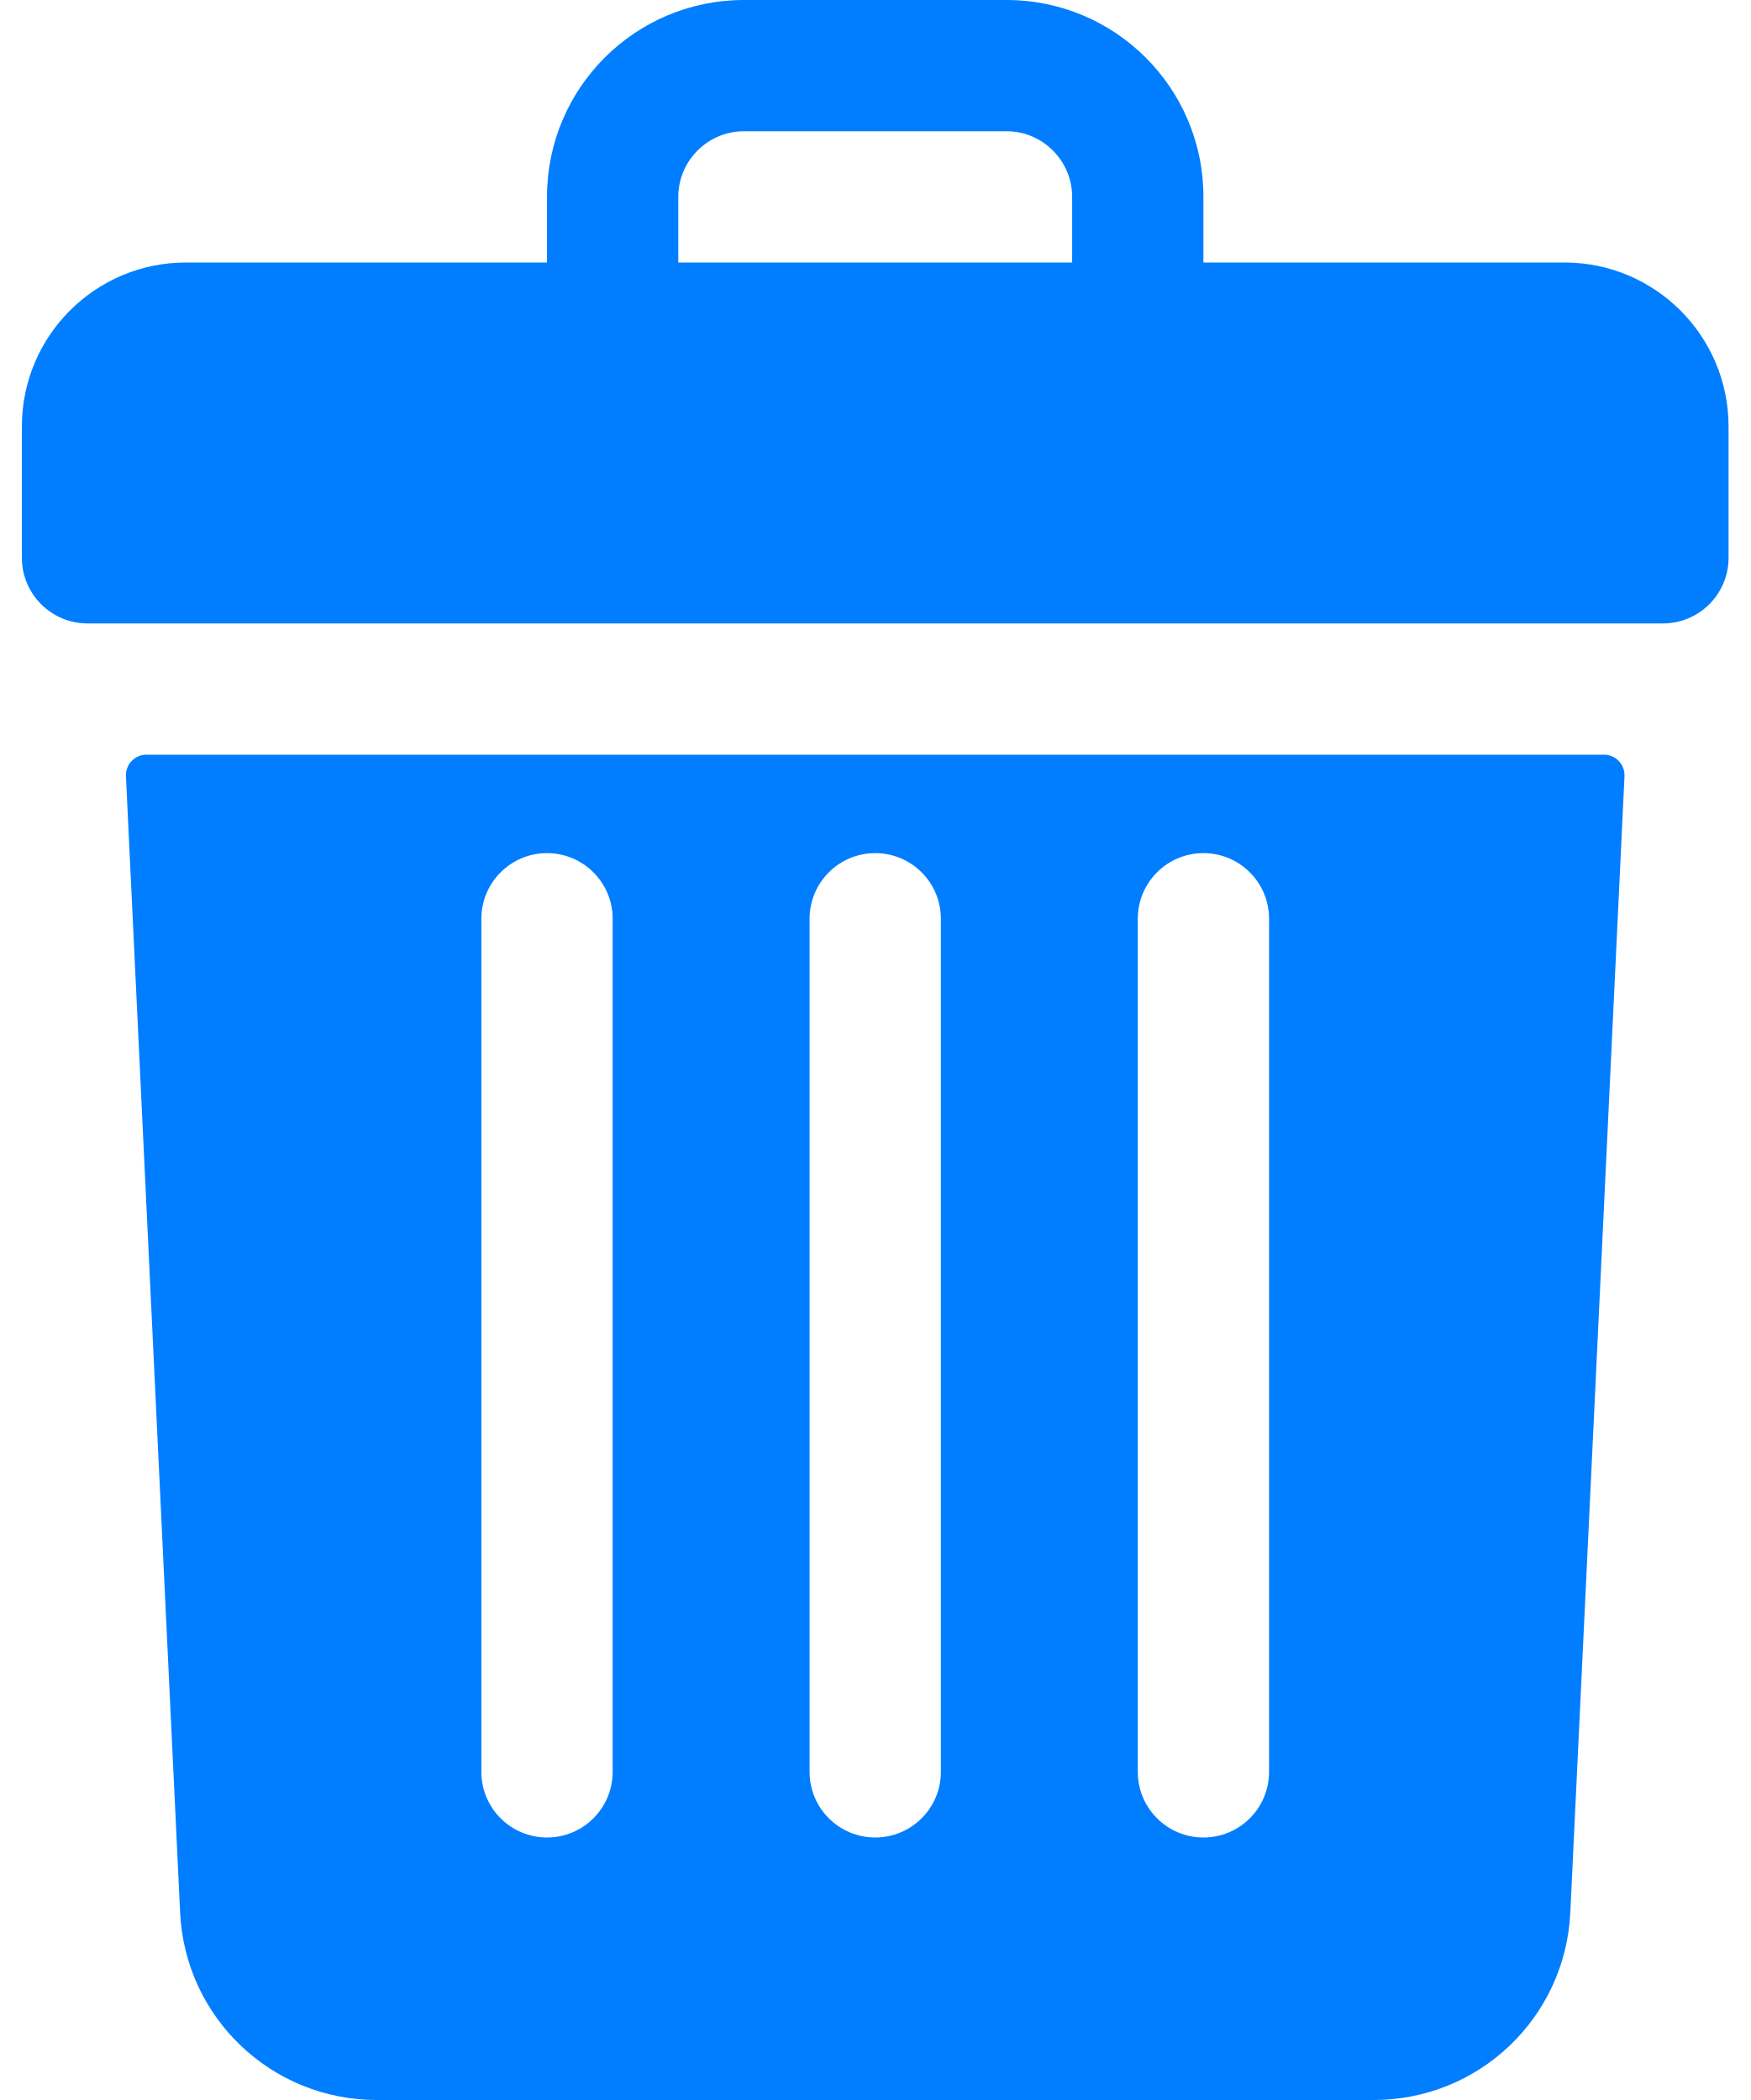
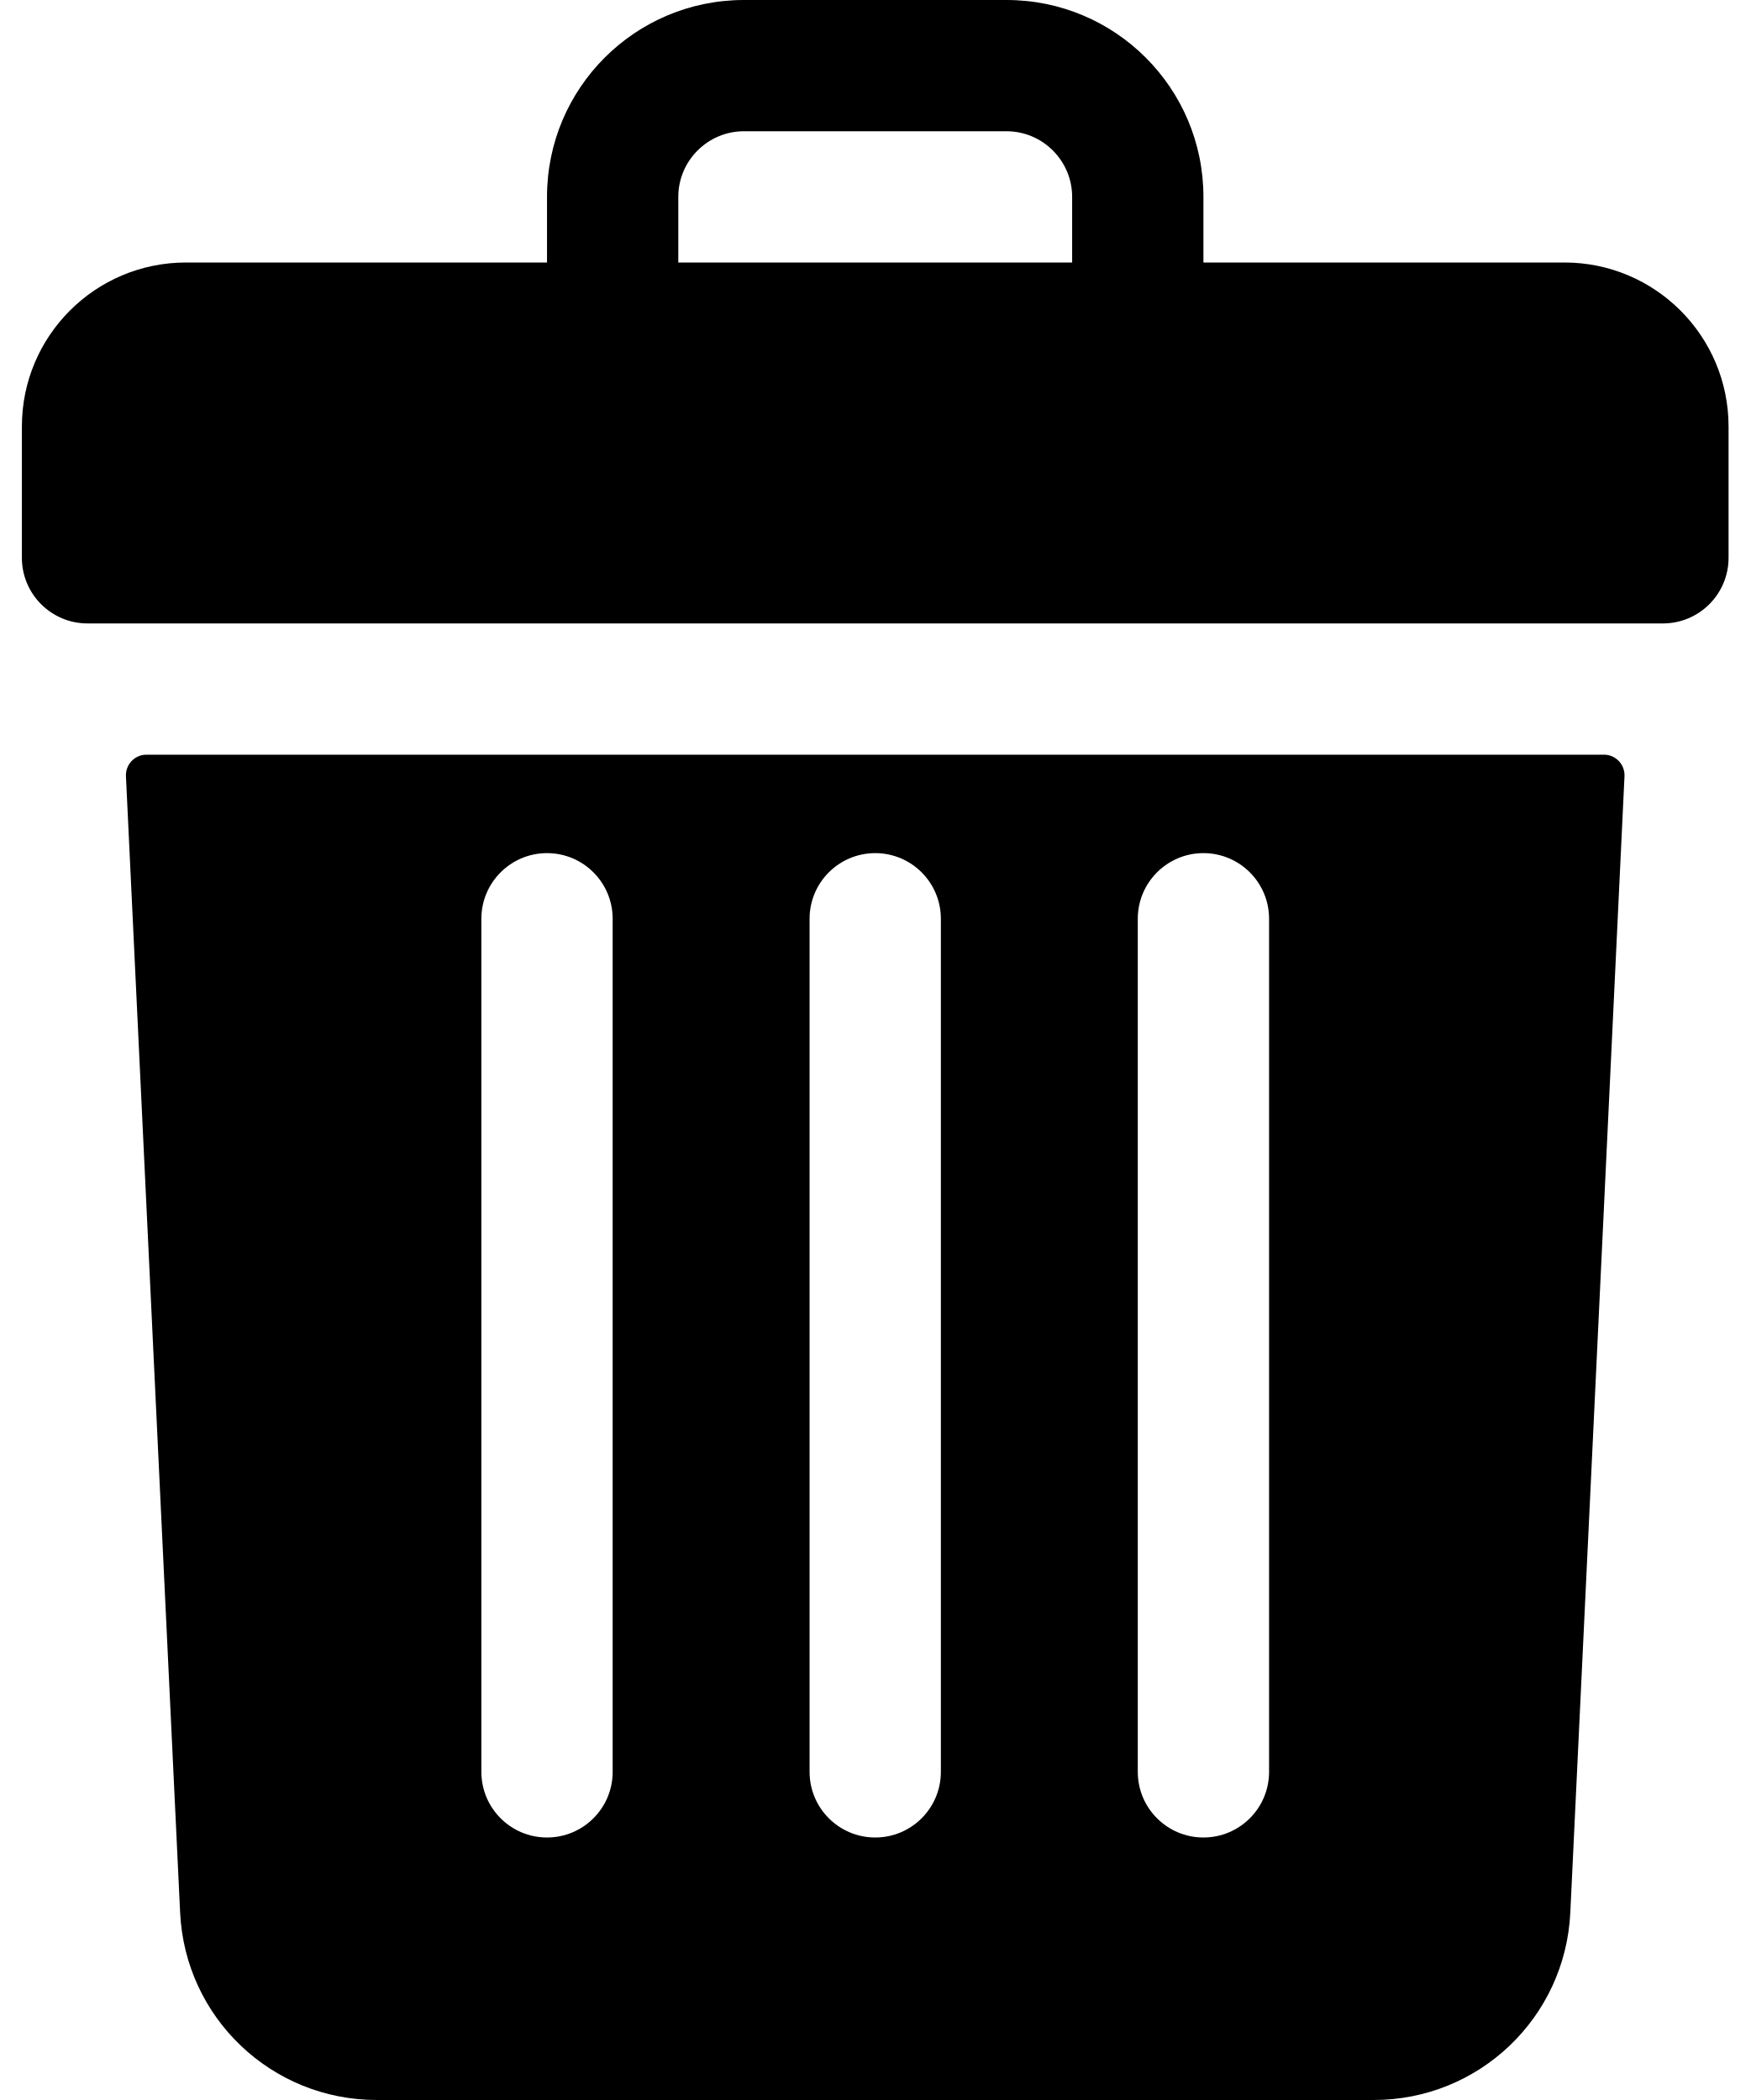
<svg xmlns="http://www.w3.org/2000/svg" width="20" height="24" viewBox="0 0 20 24" fill="none">
-   <path d="M17.875 3H13.75V2.25C13.75 1.007 12.743 0 11.5 0H8.5C7.257 0 6.25 1.007 6.25 2.25V3H2.125C1.089 3 0.25 3.839 0.25 4.875V6.375C0.25 6.789 0.586 7.125 1 7.125H19C19.414 7.125 19.75 6.789 19.75 6.375V4.875C19.75 3.839 18.91 3 17.875 3ZM7.75 2.25C7.75 1.837 8.087 1.5 8.5 1.5H11.5C11.913 1.5 12.25 1.837 12.25 2.25V3H7.75V2.25Z" fill="#007EFF" />
-   <path d="M1.673 8.625C1.539 8.625 1.433 8.737 1.439 8.871L2.058 21.857C2.115 23.059 3.102 24 4.305 24H15.695C16.898 24 17.885 23.059 17.942 21.857L18.561 8.871C18.567 8.737 18.46 8.625 18.327 8.625H1.673ZM13 10.5C13 10.086 13.336 9.75 13.75 9.75C14.164 9.75 14.5 10.086 14.5 10.5V20.25C14.5 20.664 14.164 21 13.75 21C13.336 21 13 20.664 13 20.25V10.5ZM9.25 10.5C9.25 10.086 9.586 9.75 10 9.75C10.414 9.75 10.75 10.086 10.75 10.5V20.25C10.75 20.664 10.414 21 10 21C9.586 21 9.25 20.664 9.25 20.25V10.5ZM5.5 10.5C5.5 10.086 5.836 9.75 6.25 9.75C6.664 9.75 7 10.086 7 10.5V20.25C7 20.664 6.664 21 6.25 21C5.836 21 5.5 20.664 5.5 20.25V10.5Z" fill="#007EFF" />
+   <path d="M17.875 3H13.75V2.25C13.75 1.007 12.743 0 11.5 0H8.5C7.257 0 6.25 1.007 6.25 2.25V3H2.125C1.089 3 0.25 3.839 0.25 4.875V6.375C0.25 6.789 0.586 7.125 1 7.125H19C19.414 7.125 19.75 6.789 19.75 6.375V4.875C19.75 3.839 18.91 3 17.875 3ZM7.75 2.25C7.75 1.837 8.087 1.5 8.5 1.5H11.5C11.913 1.5 12.25 1.837 12.25 2.25V3H7.75V2.25Z" fill="#000000" />
+   <path d="M1.673 8.625C1.539 8.625 1.433 8.737 1.439 8.871L2.058 21.857C2.115 23.059 3.102 24 4.305 24H15.695C16.898 24 17.885 23.059 17.942 21.857L18.561 8.871C18.567 8.737 18.46 8.625 18.327 8.625H1.673ZM13 10.5C13 10.086 13.336 9.75 13.75 9.75C14.164 9.75 14.5 10.086 14.5 10.5V20.25C14.5 20.664 14.164 21 13.75 21C13.336 21 13 20.664 13 20.25V10.5ZM9.25 10.5C9.25 10.086 9.586 9.75 10 9.75C10.414 9.75 10.75 10.086 10.75 10.5V20.25C10.75 20.664 10.414 21 10 21C9.586 21 9.25 20.664 9.25 20.25V10.5ZM5.5 10.5C5.5 10.086 5.836 9.75 6.25 9.75C6.664 9.75 7 10.086 7 10.5V20.25C7 20.664 6.664 21 6.25 21C5.836 21 5.5 20.664 5.5 20.25V10.5Z" fill="#000000" />
</svg>
